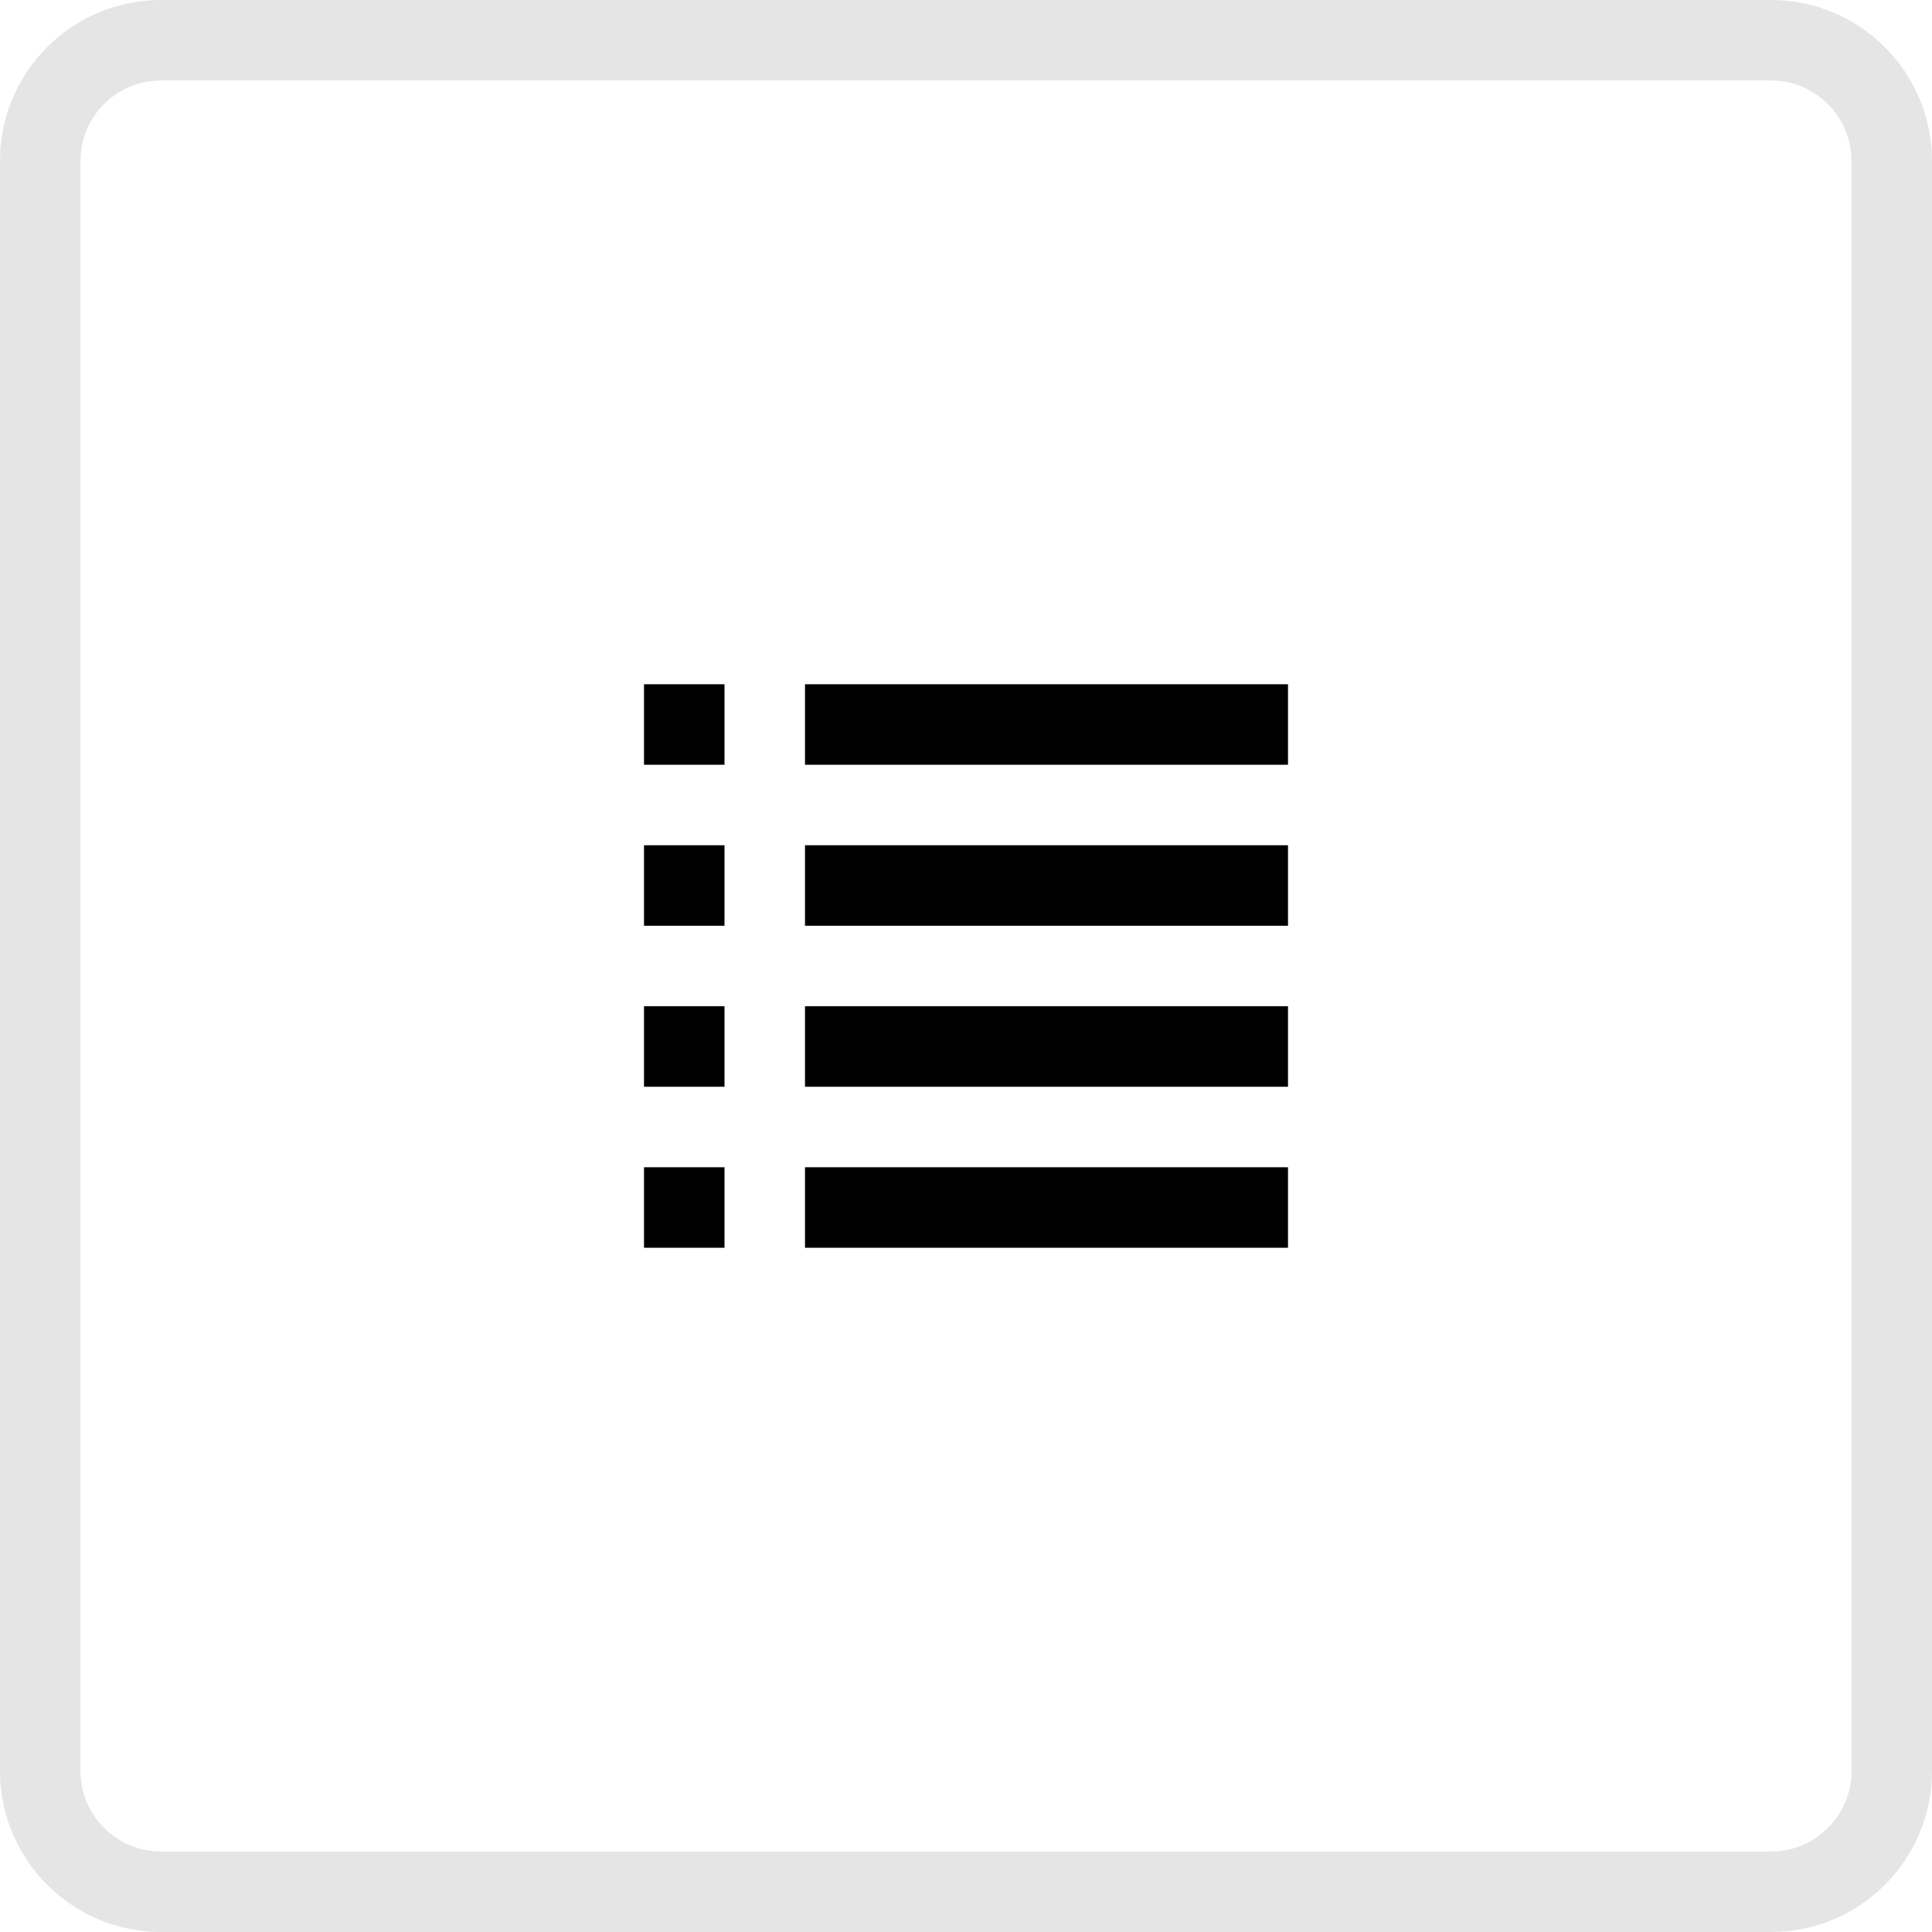
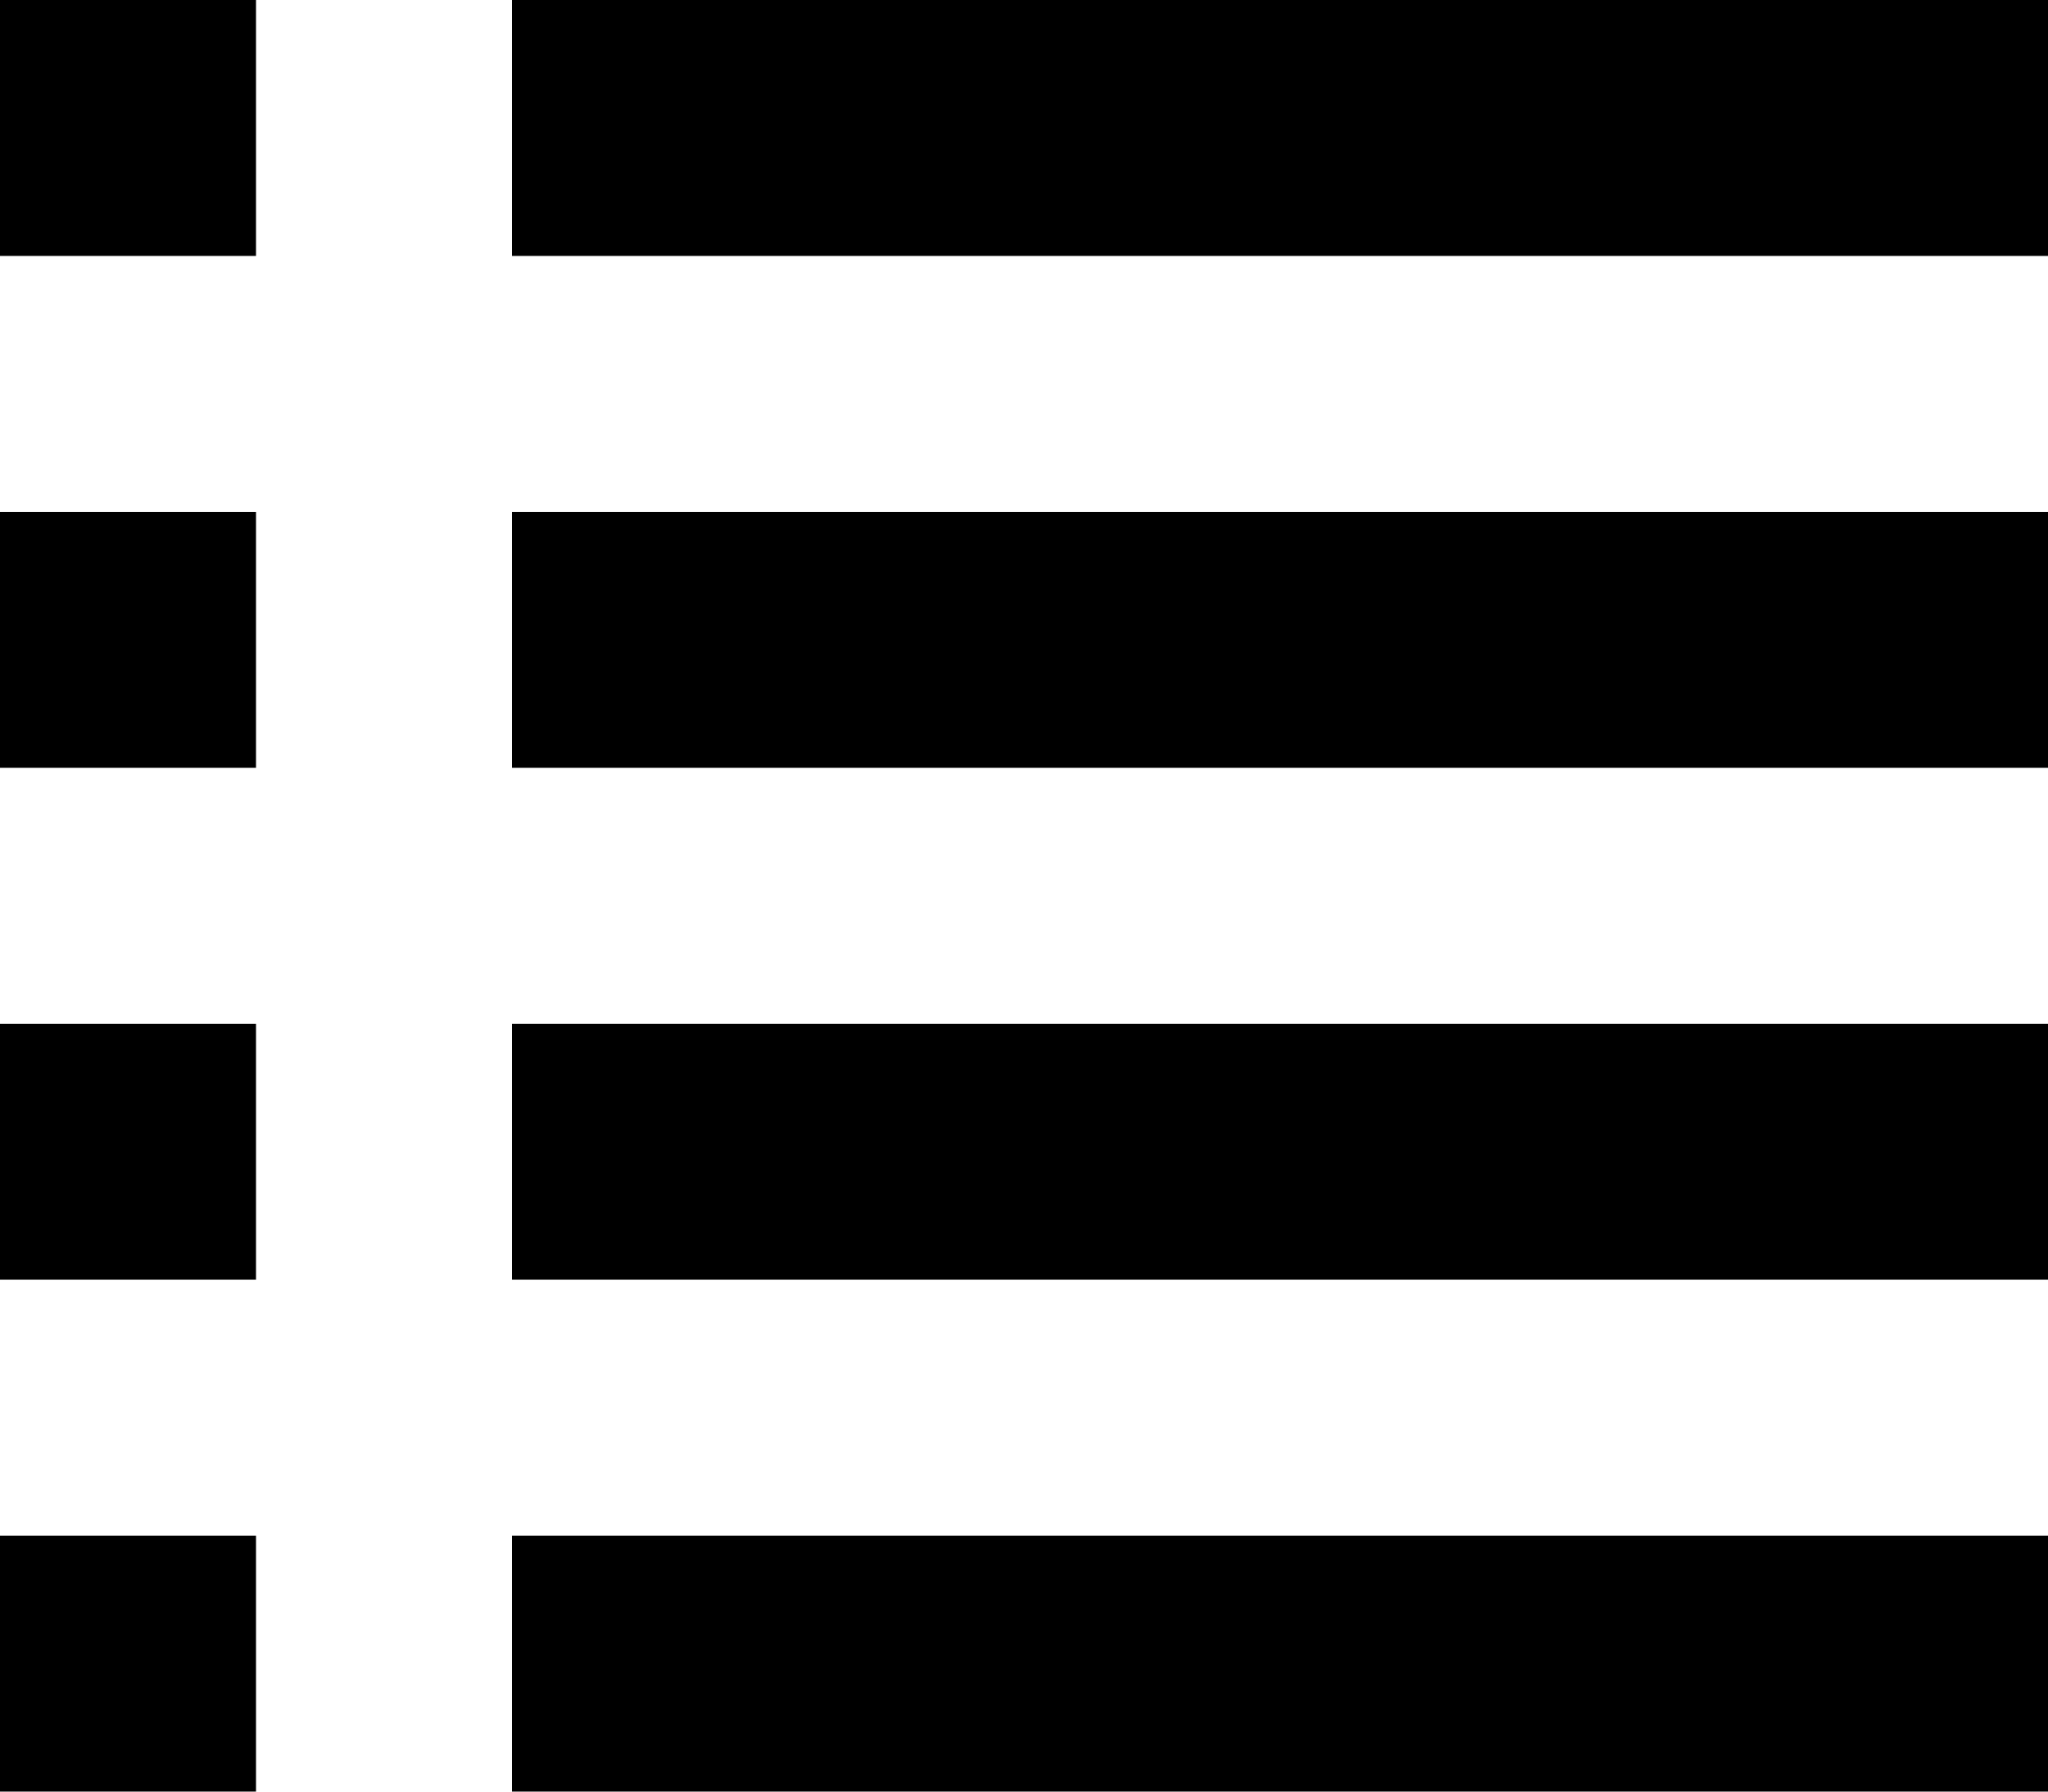
- <svg xmlns="http://www.w3.org/2000/svg" width="48" height="48" fill="none">
-   <rect x="1" y="1" width="46" height="46" rx="3" stroke="#E5E5E5" stroke-width="2" />
-   <path d="M18 17h-2v2h2v-2ZM32 17H20v2h12v-2ZM18 21h-2v2h2v-2ZM32 21H20v2h12v-2ZM18 25h-2v2h2v-2ZM32 25H20v2h12v-2ZM18 29h-2v2h2v-2ZM32 29H20v2h12v-2Z" fill="#000" />
+ <svg xmlns="http://www.w3.org/2000/svg" width="16" height="14" viewBox="0 0 16 14" fill="none">
+   <path d="M2 0H0v2h2V0ZM16 0H4v2h12V0ZM2 4H0v2h2V4ZM16 4H4v2h12V4ZM2 8H0v2h2V8ZM16 8H4v2h12V8ZM2 12H0v2h2v-2ZM16 12H4v2h12v-2Z" fill="#000" />
</svg>
